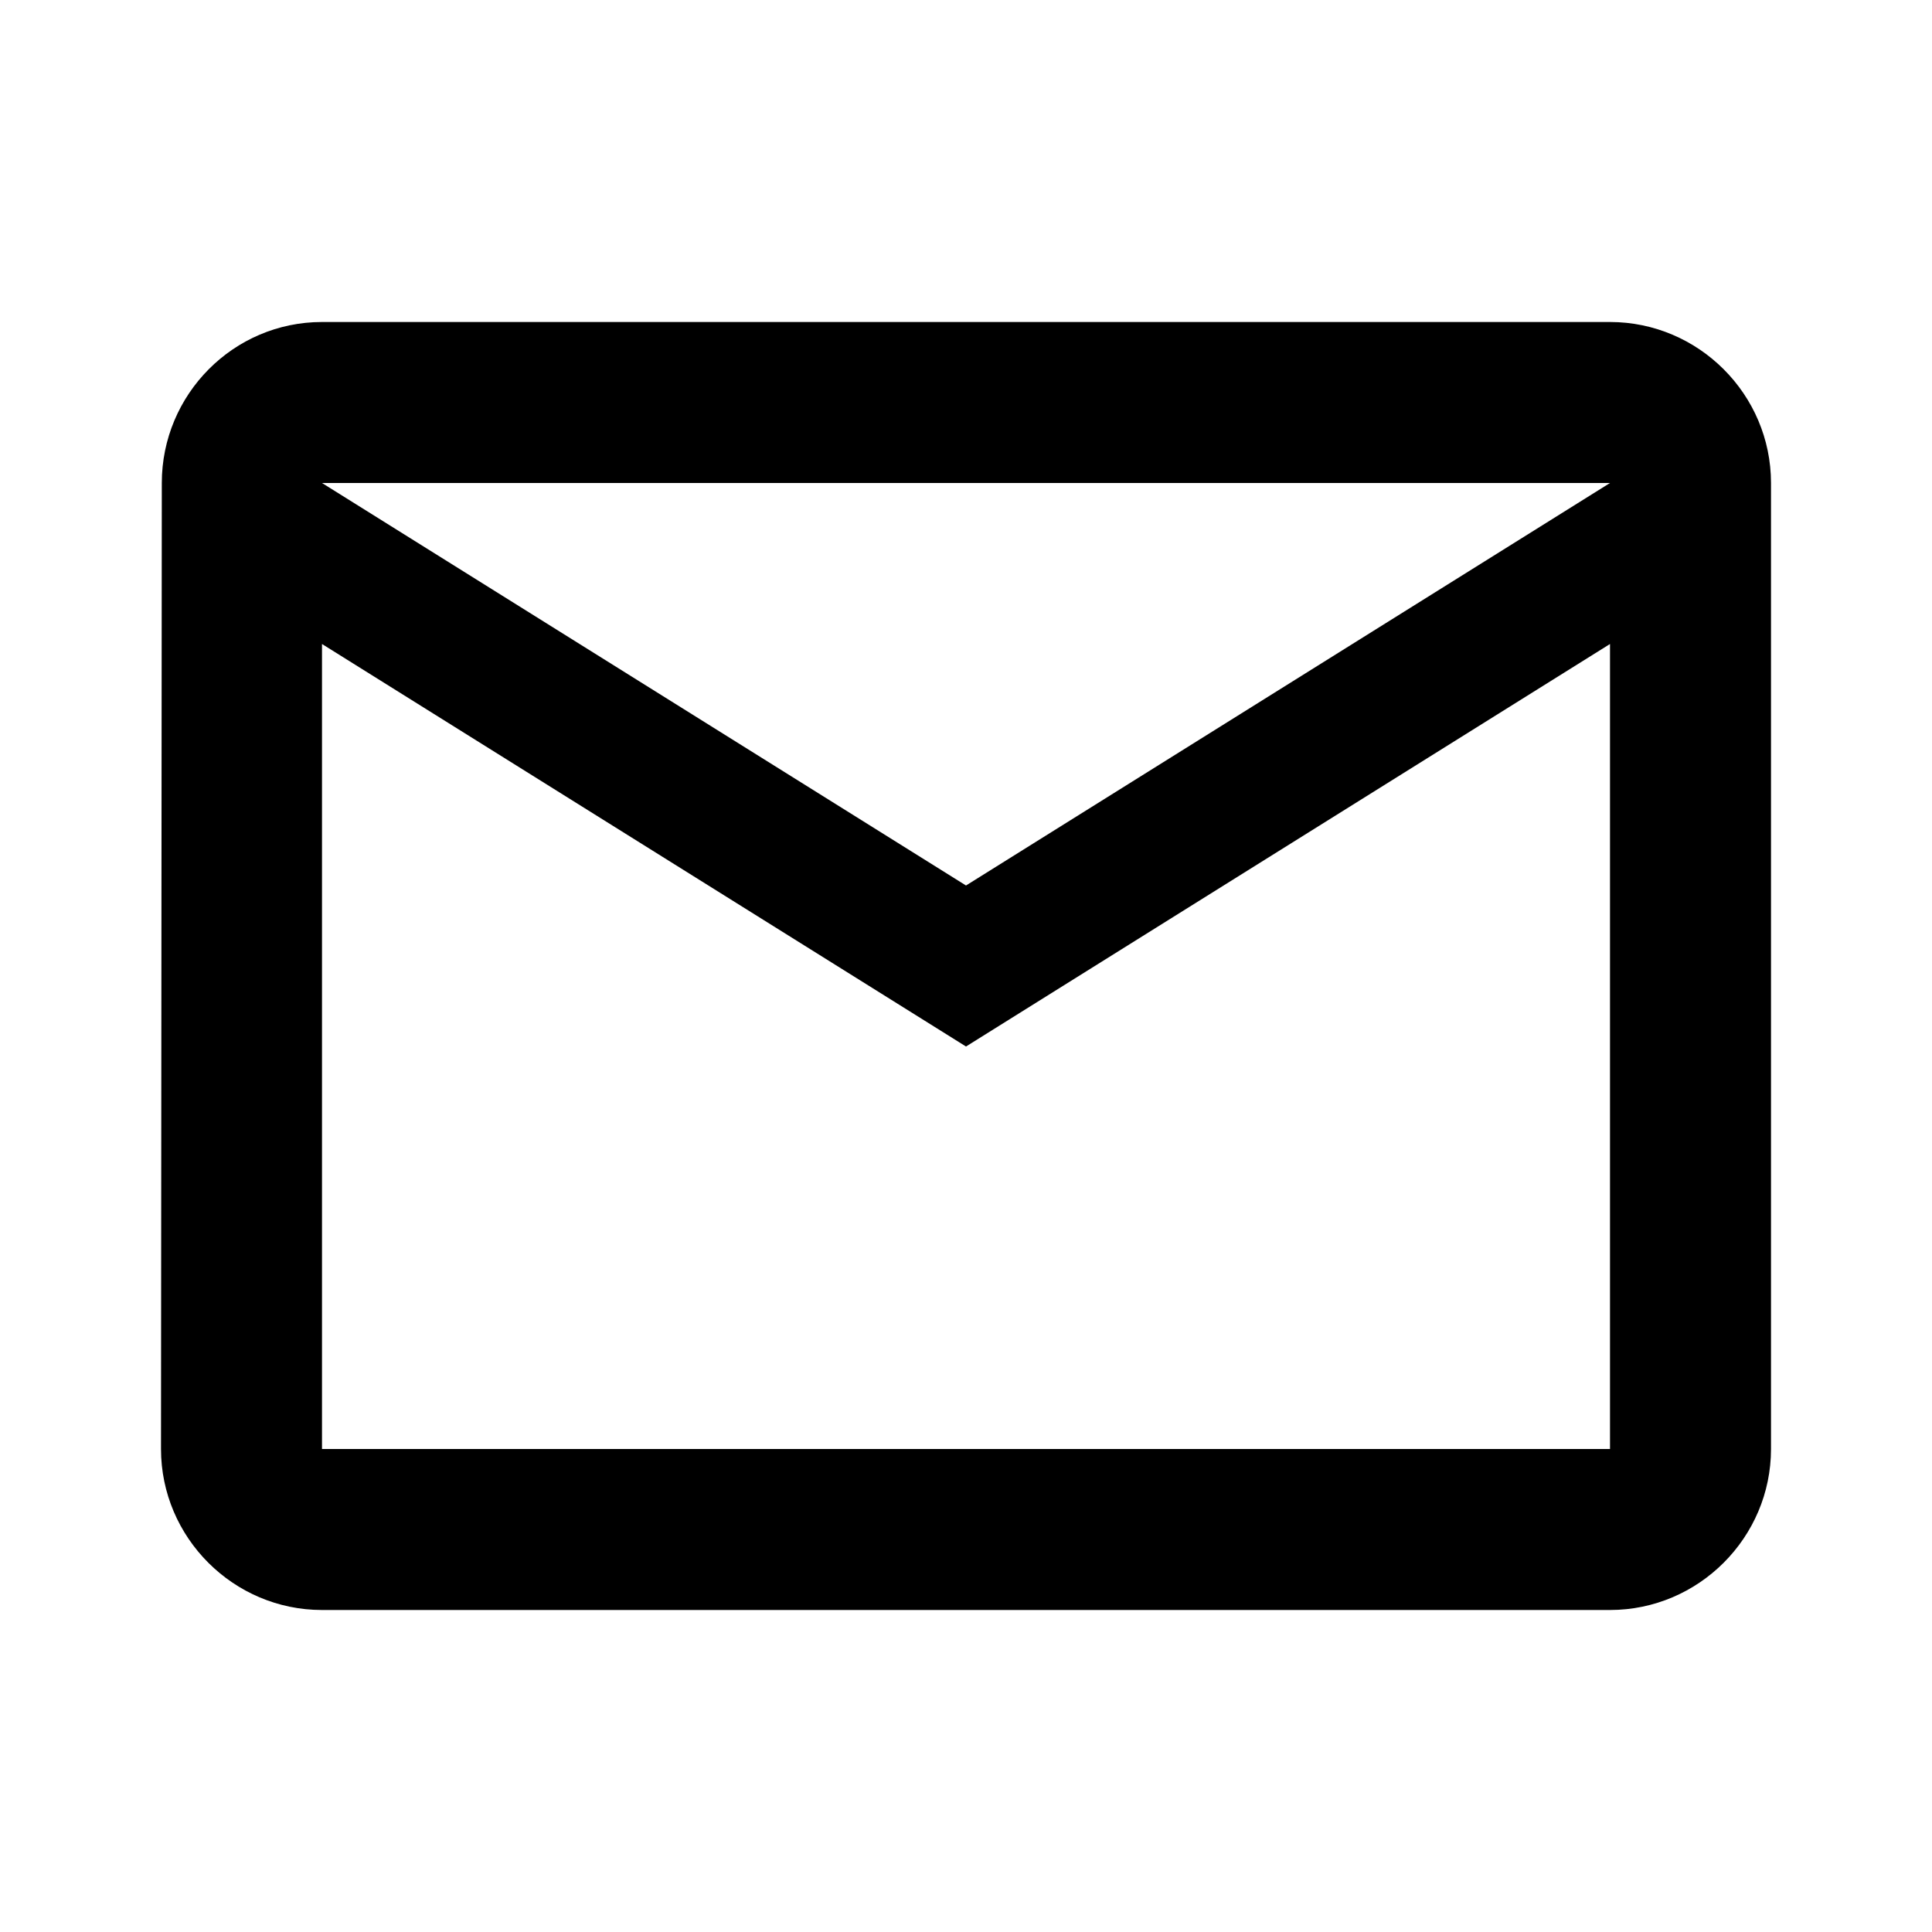
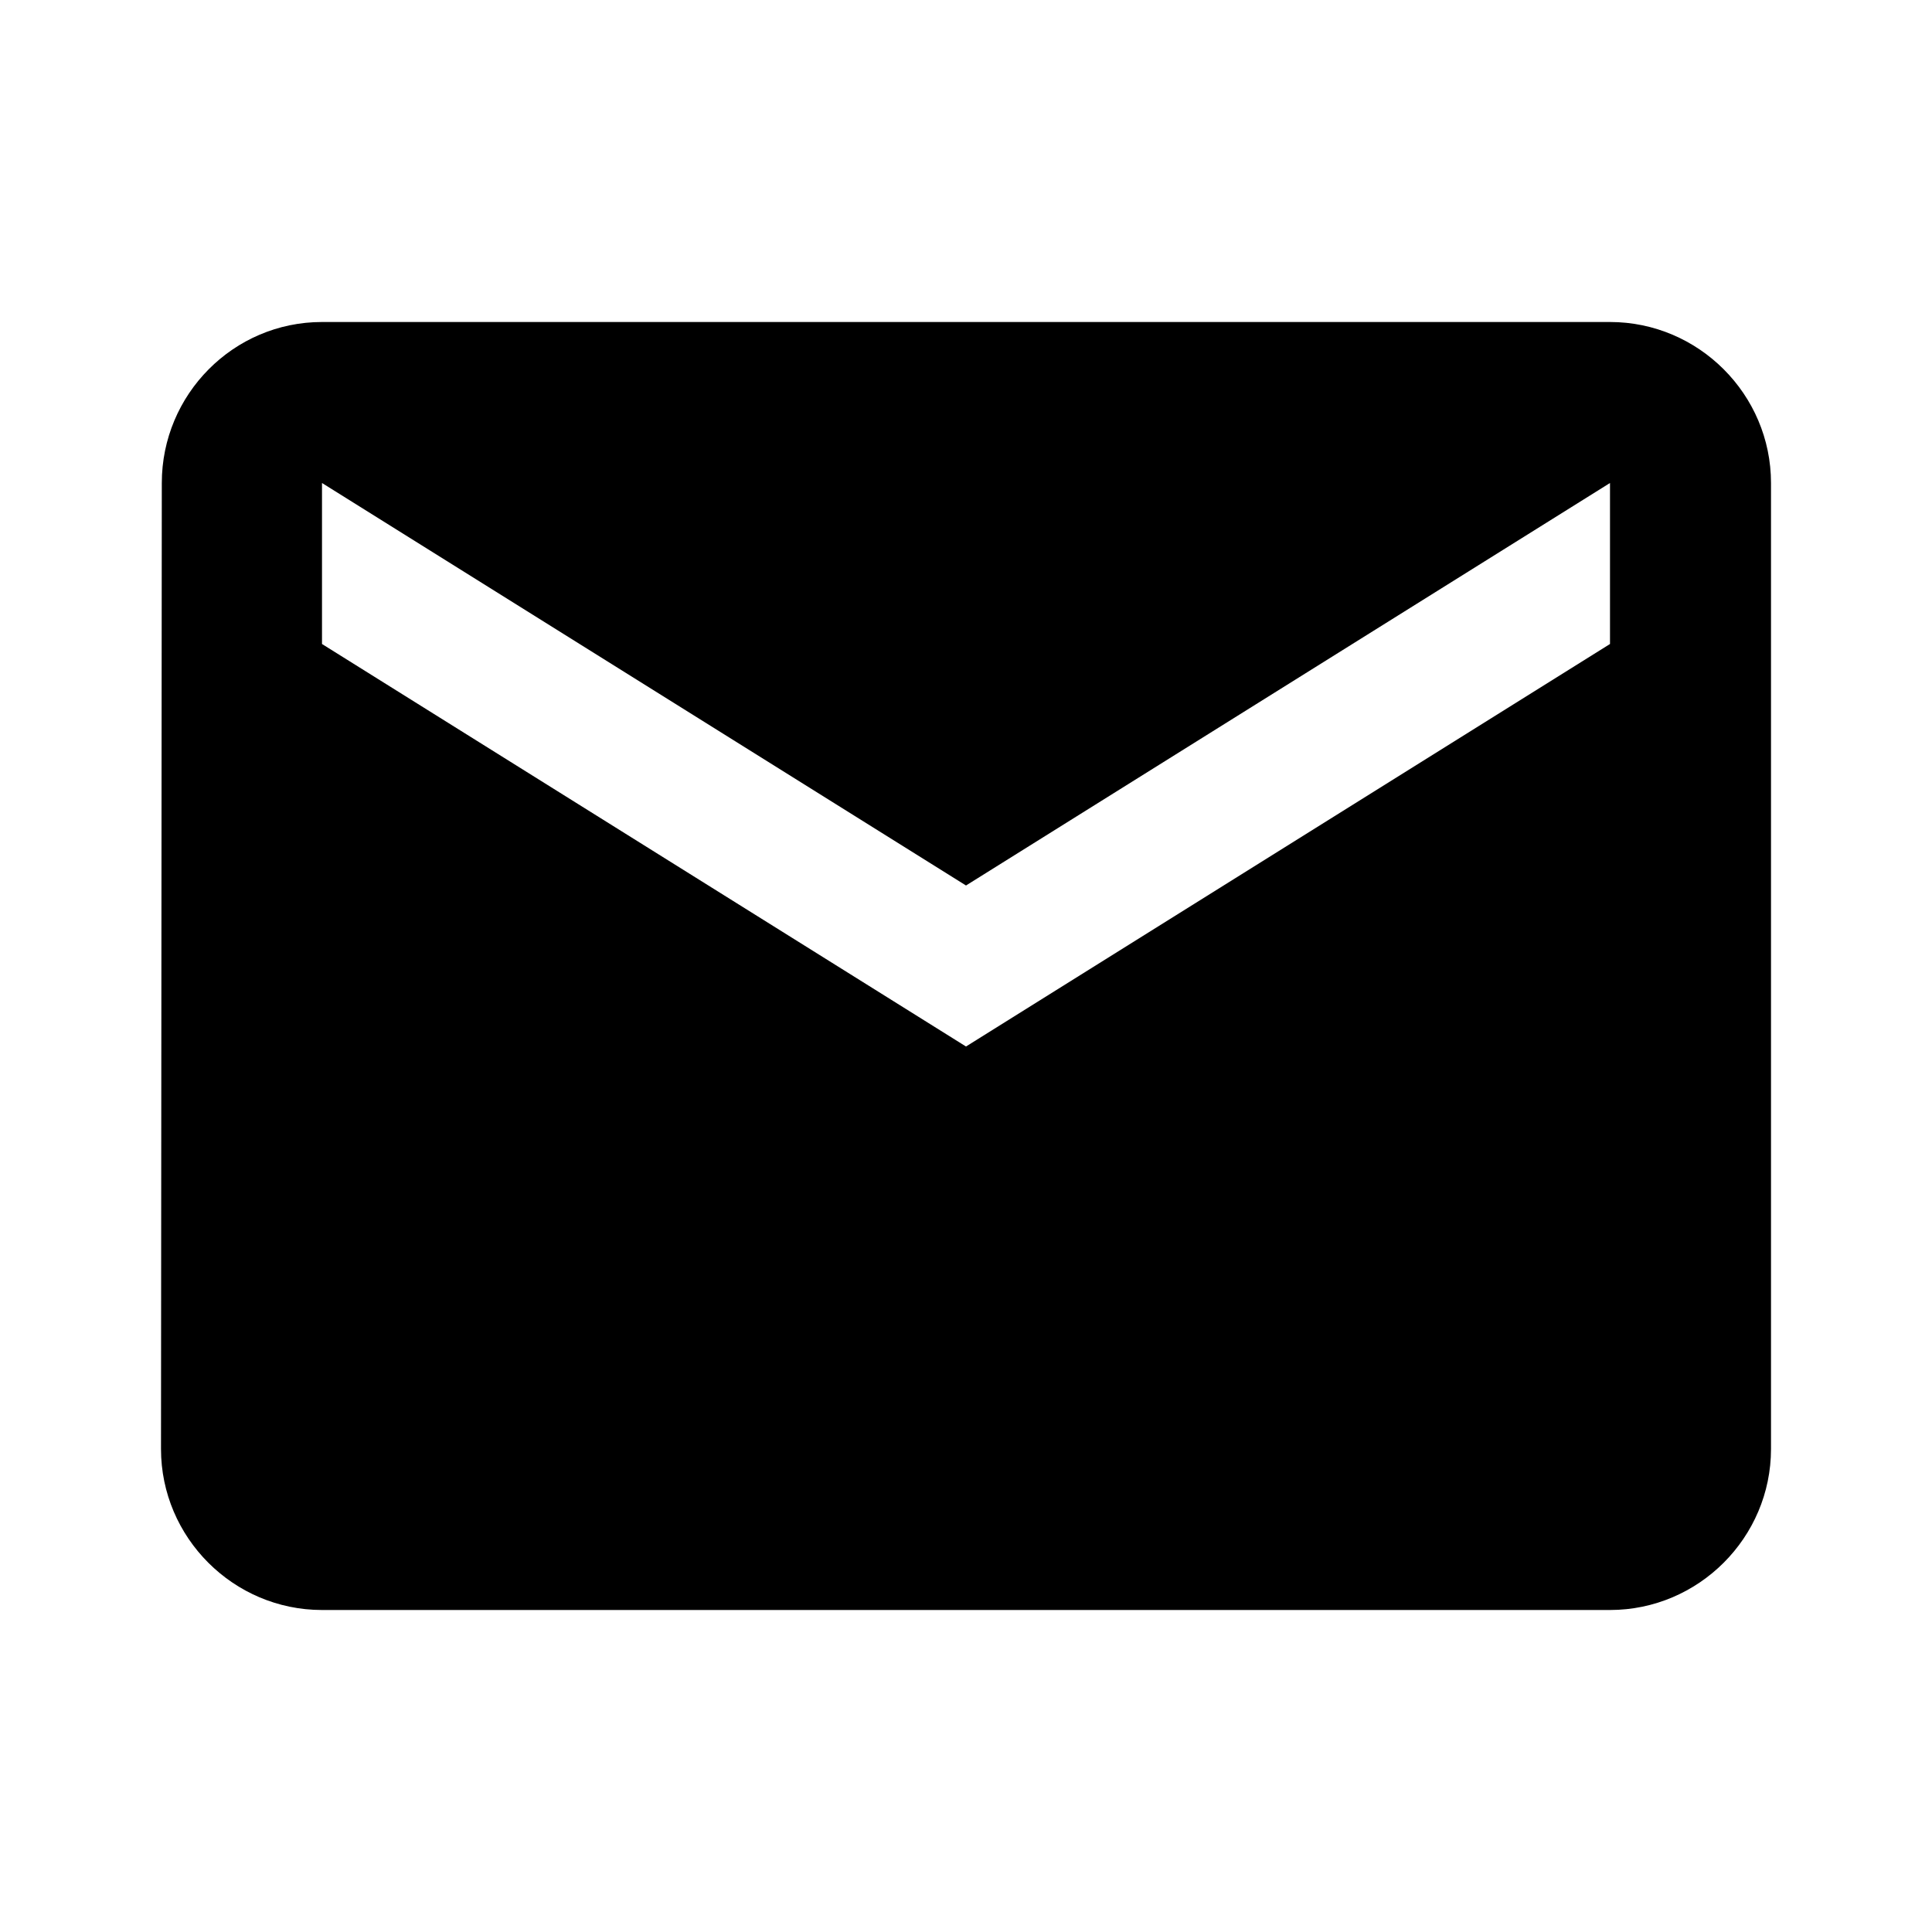
<svg xmlns="http://www.w3.org/2000/svg" viewBox="0 0 24 24" fill="currentColor">
-   <path d="M20 4H4c-1.1 0-1.99.9-1.99 2L2 18c0 1.1.9 2 2 2h16c1.1 0 2-.9 2-2V6c0-1.1-.9-2-2-2zm0 14H4V8l8 5 8-5v10zm-8-7L4 6h16l-8 5z" />
+   <path d="M20 4H4c-1.1 0-1.99.9-1.99 2L2 18c0 1.1.9 2 2 2h16c1.1 0 2-.9 2-2V6c0-1.1-.9-2-2-2zm0 4-8 5-8-5V6l8 5 8-5v2z" />
</svg>
